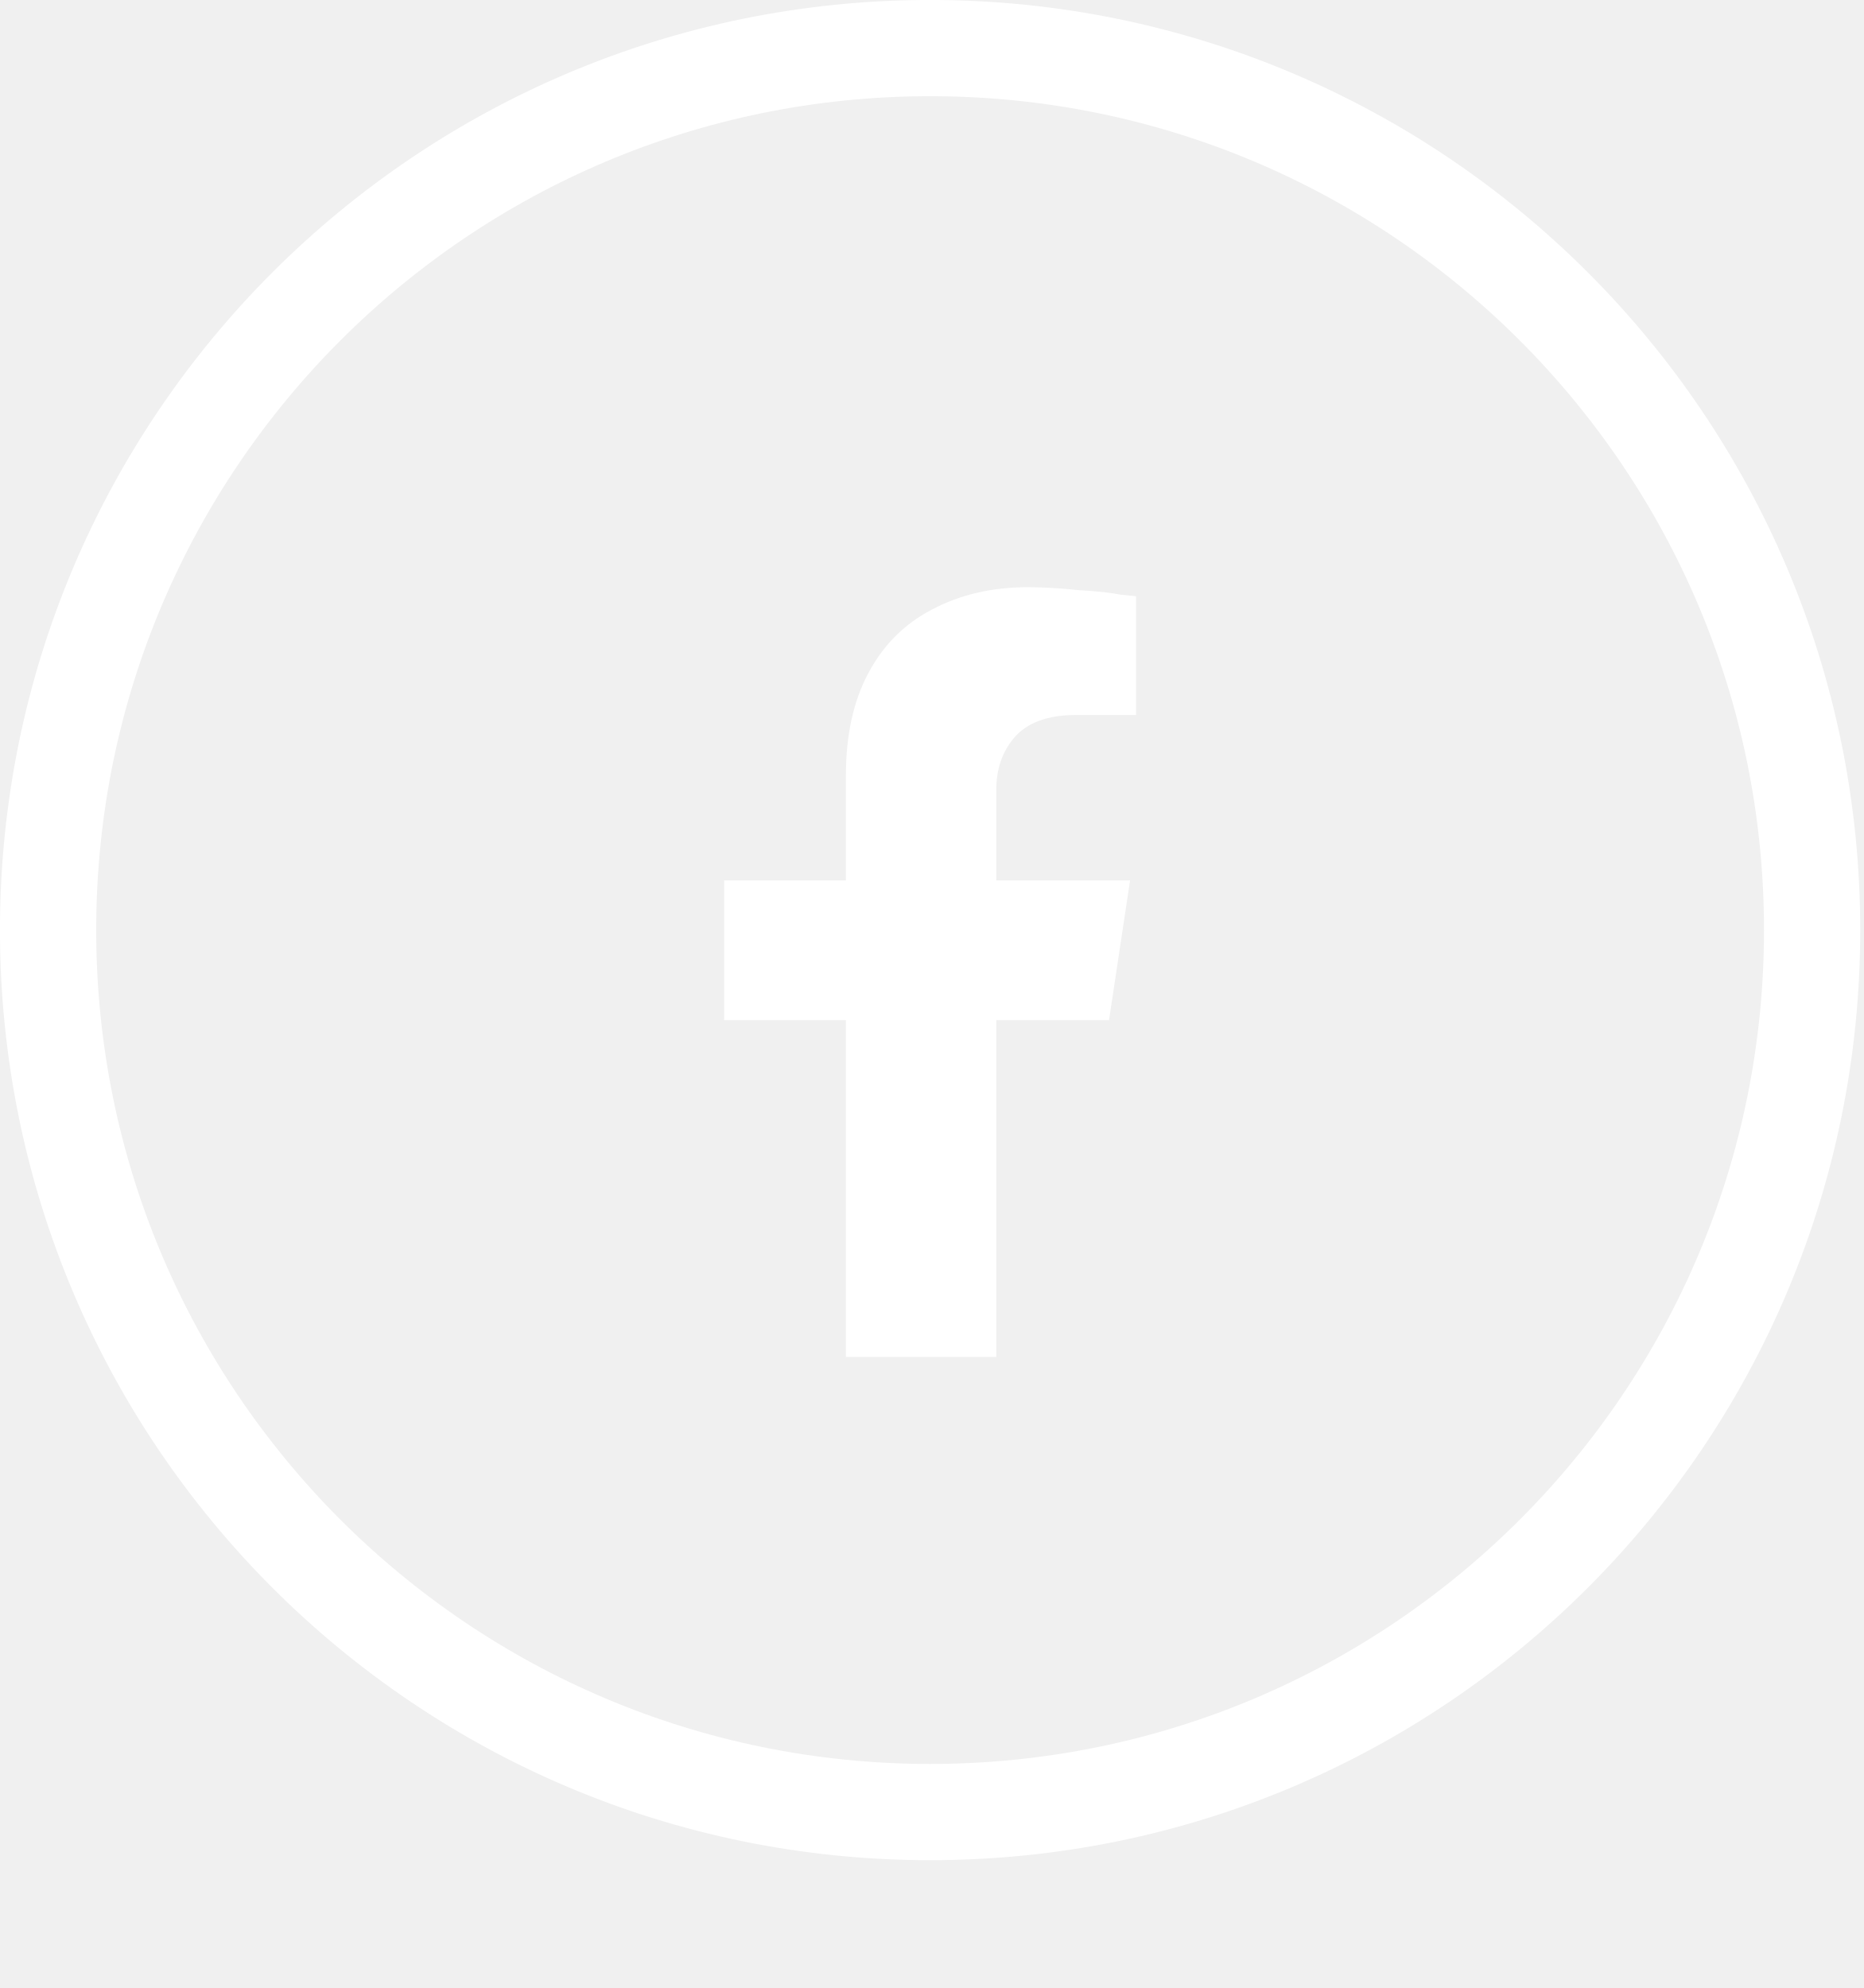
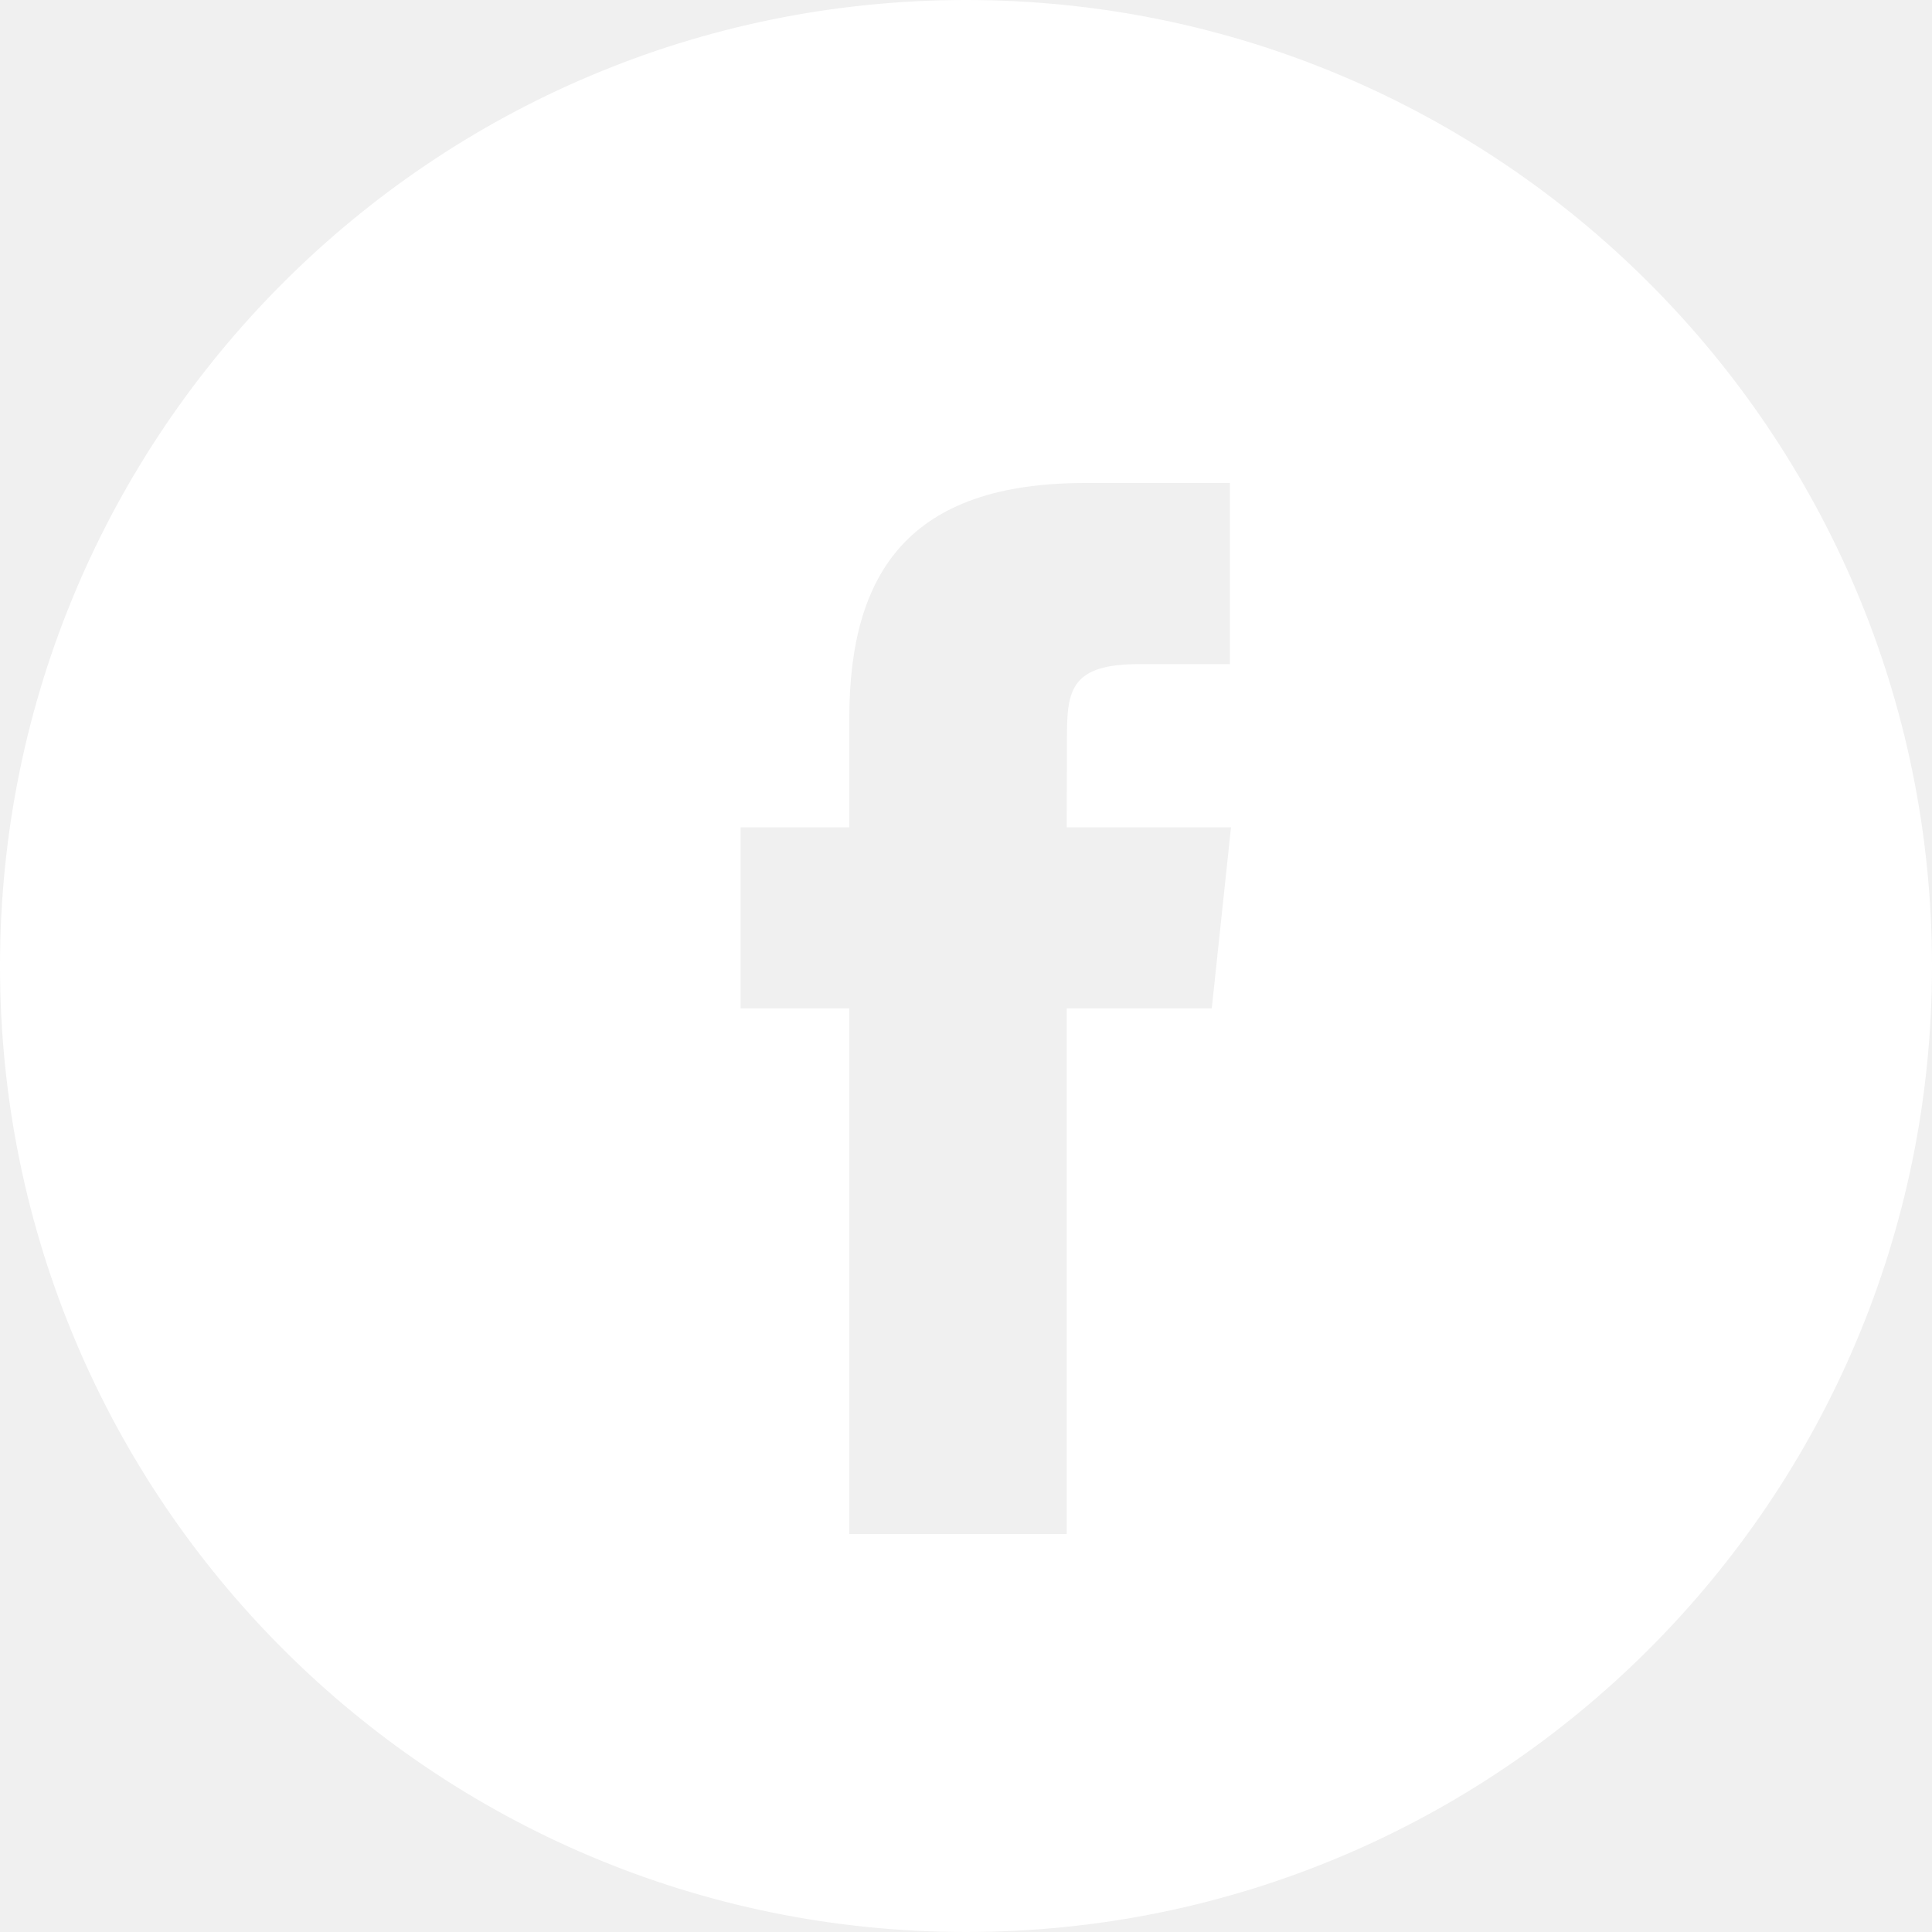
- <svg xmlns="http://www.w3.org/2000/svg" width="30" height="32" viewBox="0 0 30 32" fill="none">
-   <circle cx="14.971" cy="14.971" r="14.197" stroke="white" stroke-width="1.549" />
-   <path d="M17.851 16.421H16.036V21.842H13.616V16.421H11.656V14.171H13.616V12.477C13.616 11.831 13.737 11.283 13.979 10.831C14.221 10.379 14.56 10.041 14.995 9.815C15.447 9.573 15.963 9.452 16.544 9.452C16.802 9.452 17.076 9.468 17.367 9.5C17.657 9.516 17.883 9.541 18.044 9.573L18.286 9.597V11.509H17.318C16.867 11.509 16.536 11.63 16.326 11.872C16.133 12.098 16.036 12.38 16.036 12.719V14.171H18.19L17.851 16.421Z" fill="white" />
+ <svg xmlns="http://www.w3.org/2000/svg" width="24" height="24" viewBox="0 0 24 24" fill="none">
+   <path fill-rule="evenodd" clip-rule="evenodd" d="M12 0C5.373 0 0 5.373 0 12C0 18.627 5.373 24 12 24C18.627 24 24 18.627 24 12C24 5.373 18.627 0 12 0ZM13.251 12.527V19.056H10.55V12.527H9.2V10.278H10.55V8.927C10.55 7.091 11.312 6 13.477 6H15.279V8.25H14.152C13.31 8.25 13.254 8.564 13.254 9.151L13.251 10.277H15.292L15.053 12.527H13.251Z" fill="white" />
</svg>
